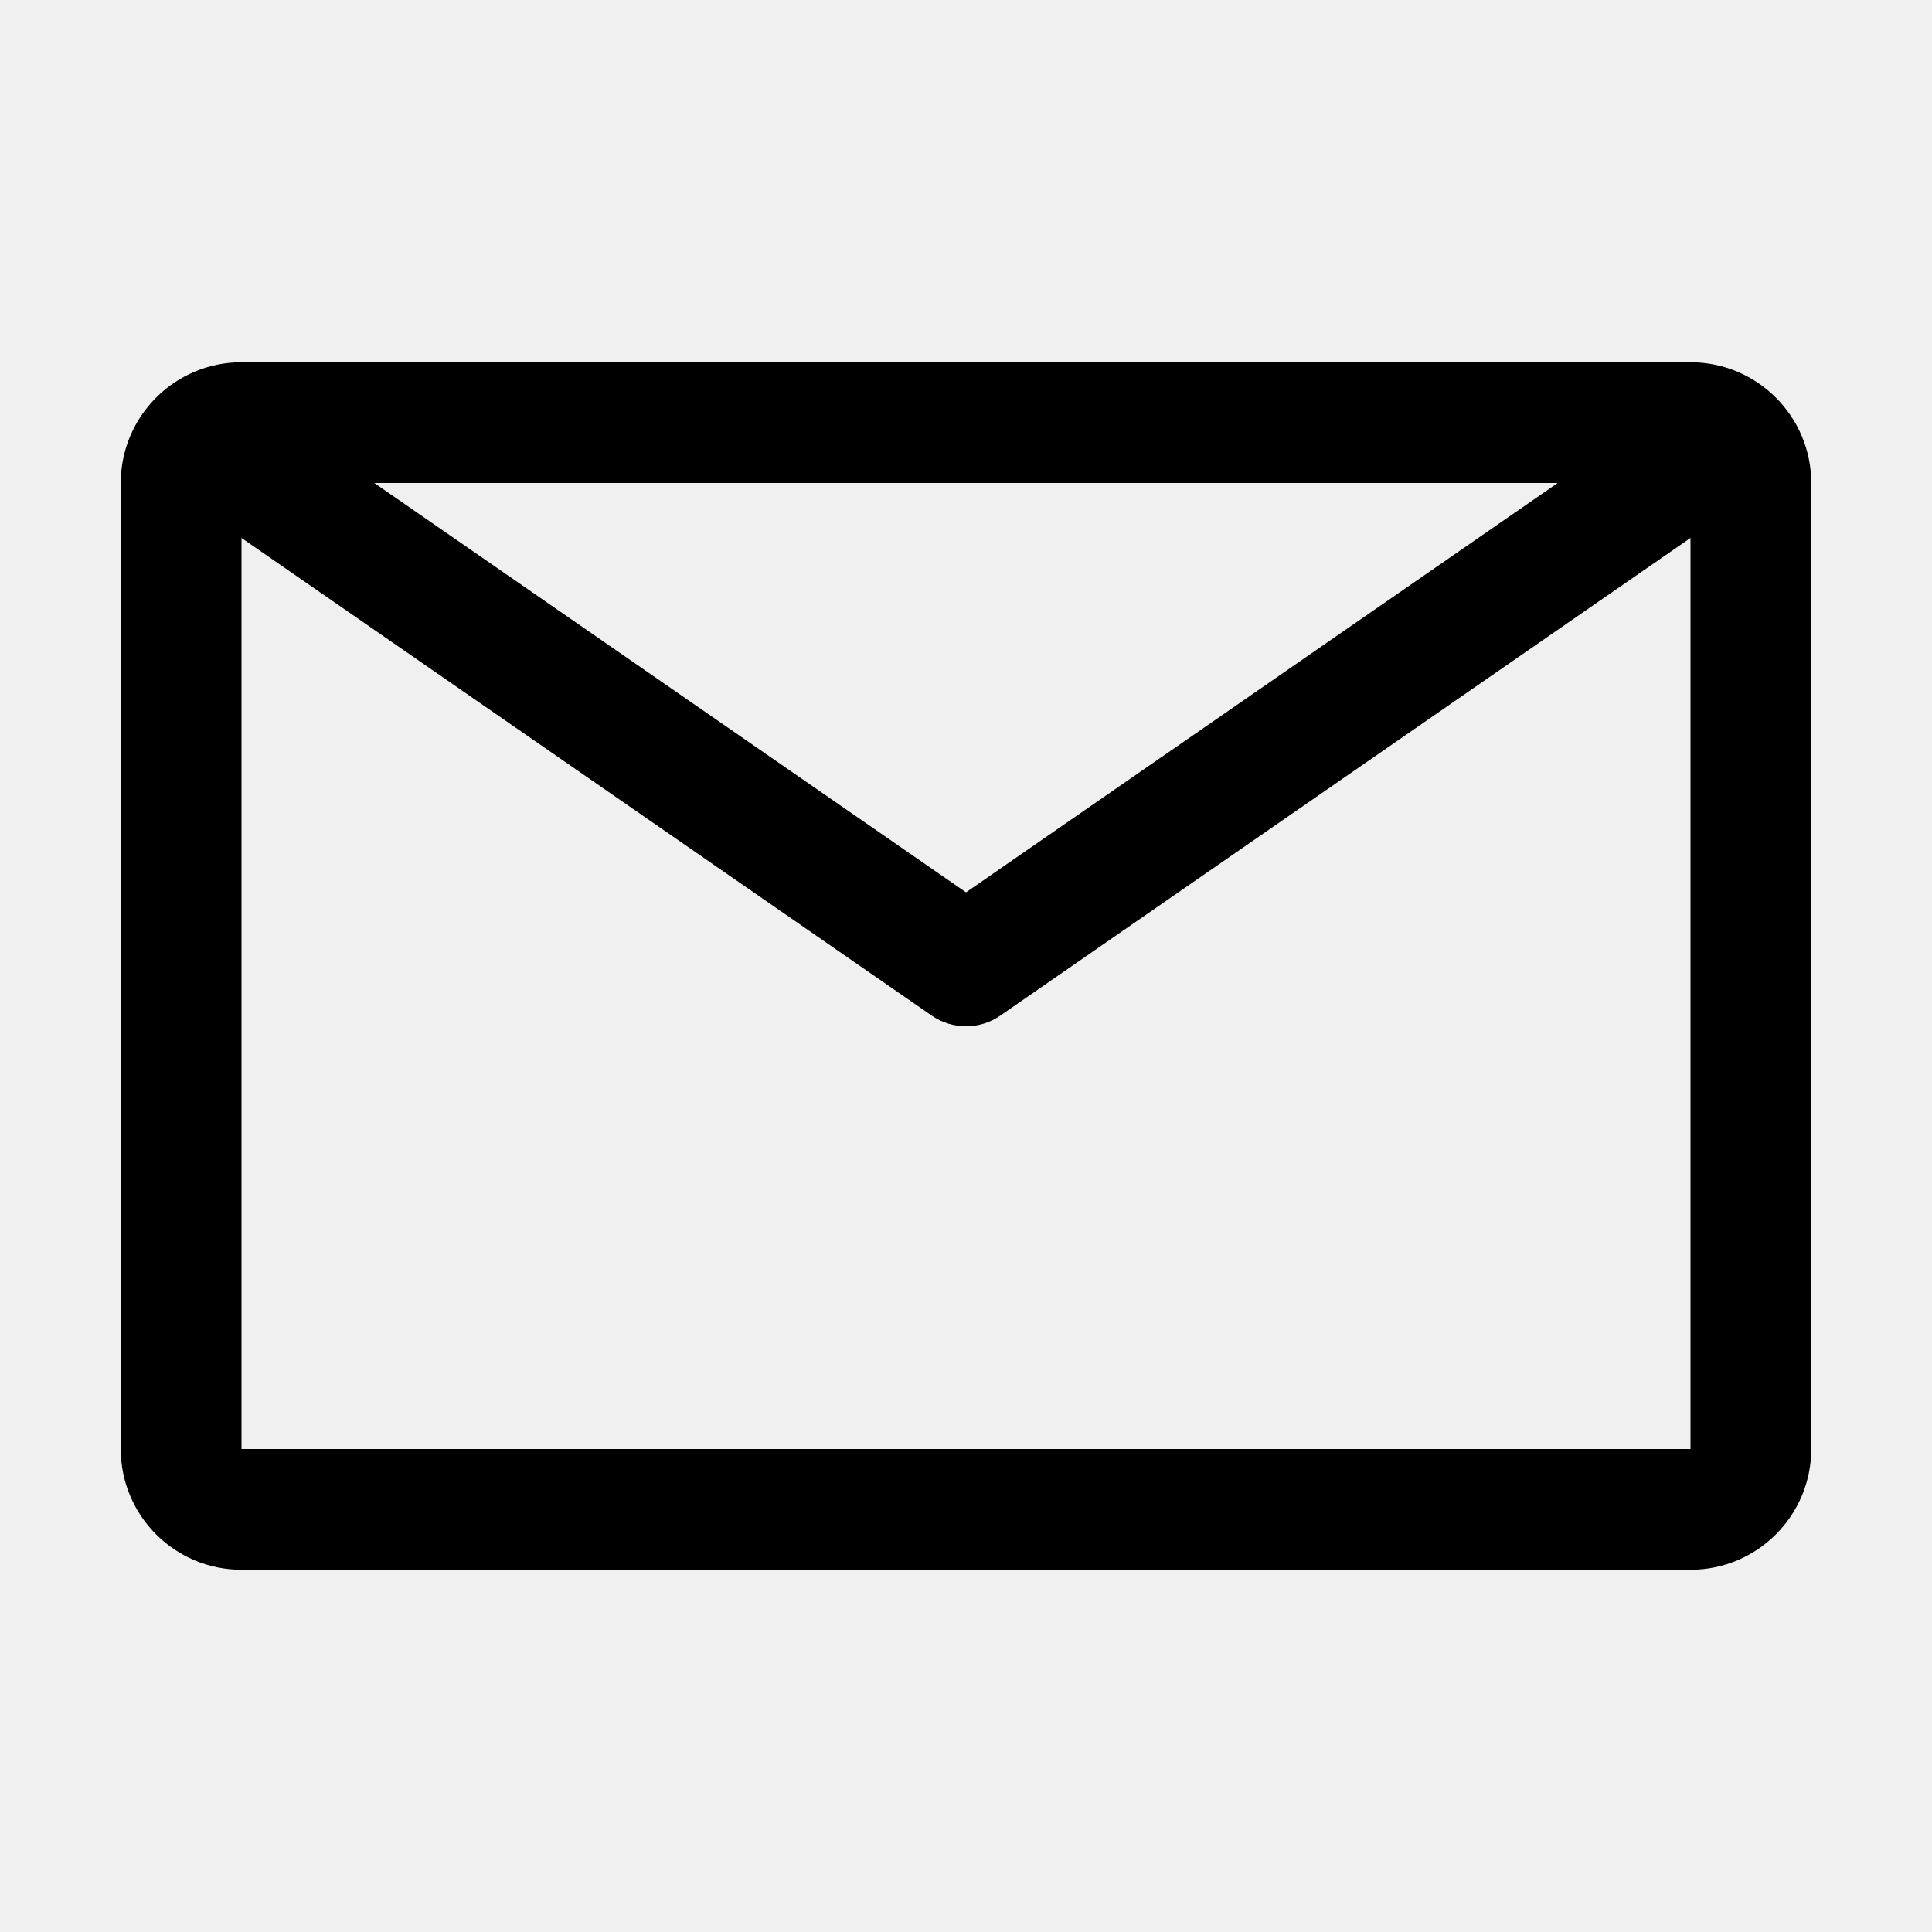
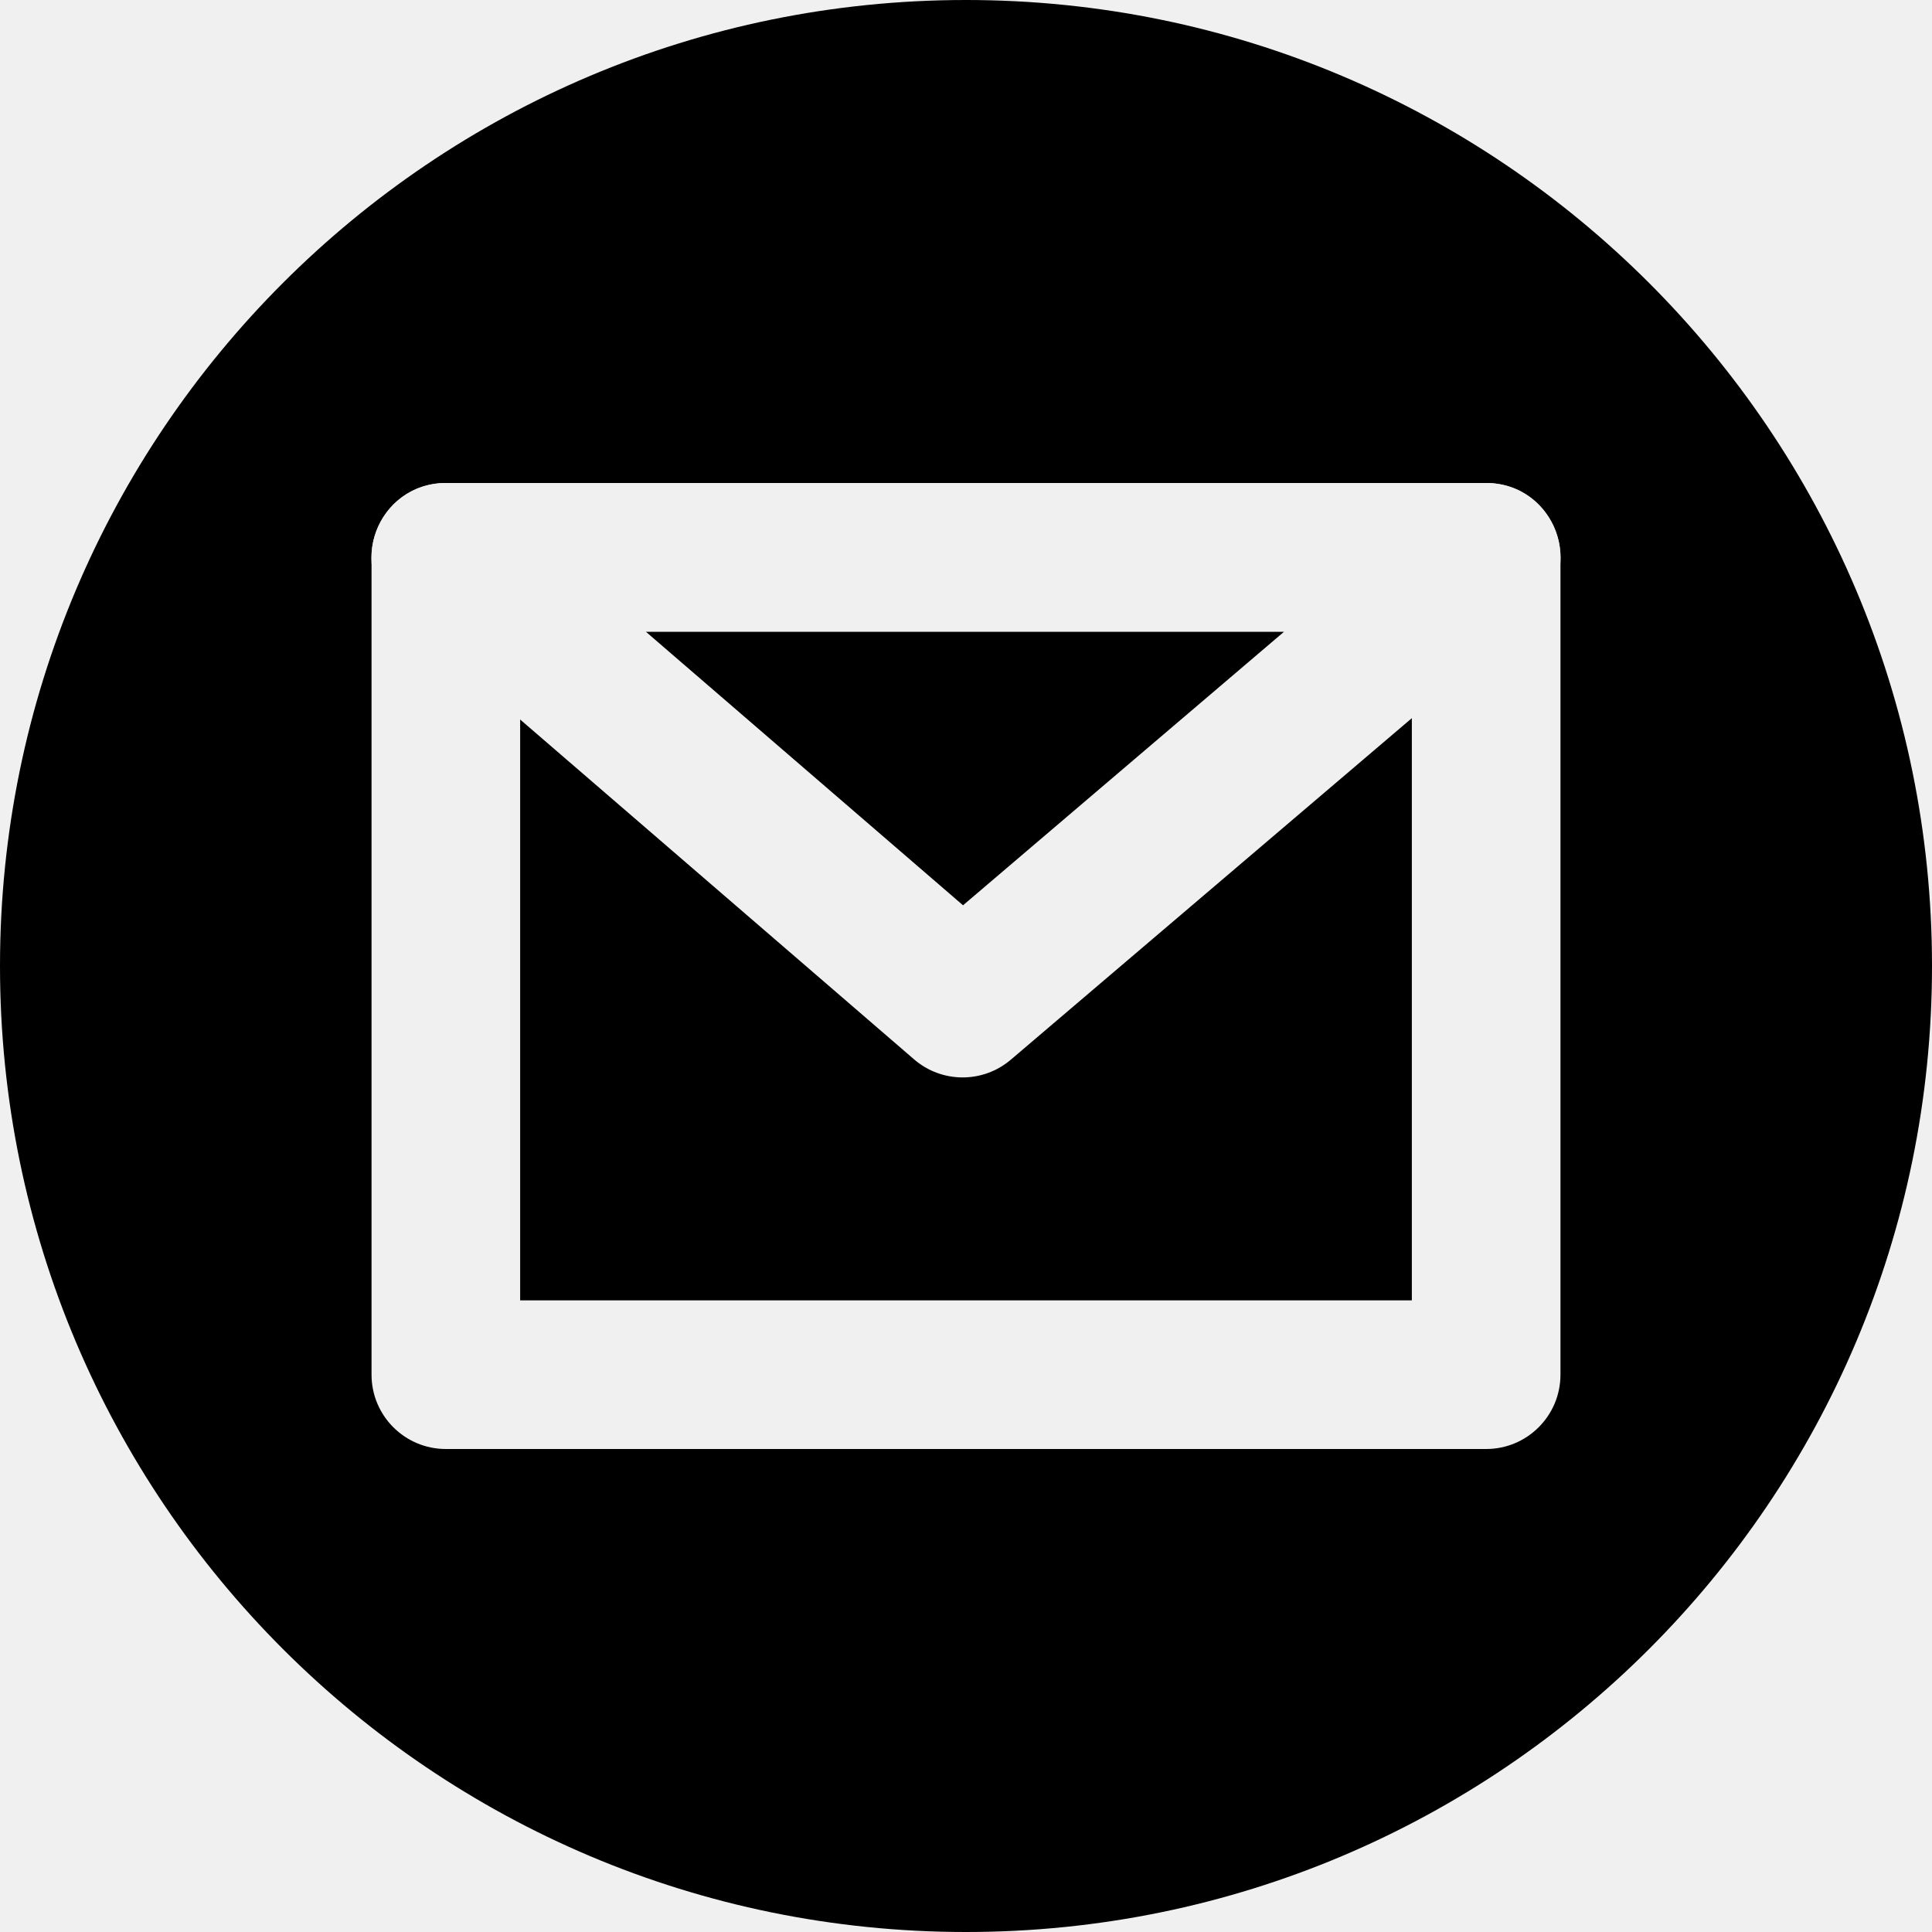
- <svg xmlns="http://www.w3.org/2000/svg" fill="none" aria-hidden="true" class="h-full max-w-full" viewBox="0 0 32 32">
-   <path fill="currentColor" d="M28 6H4a2 2 0 0 0-2 2v16a2 2 0 0 0 2 2h24a2 2 0 0 0 2-2V8a2 2 0 0 0-2-2m-2.2 2L16 14.78 6.2 8zM4 24V8.91l11.43 7.91a1 1 0 0 0 1.14 0L28 8.91V24z" />
+ <svg xmlns="http://www.w3.org/2000/svg" viewBox="0 0 26 26" aria-hidden="true" class="h-full max-w-full">
+   <g fill="none">
+     <defs>
+       <mask id="a">
+         <path fill="#fff" d="M0 0h26v26H0z" />
+         <g fill="#000" fill-rule="evenodd" clip-rule="evenodd">
+           <path d="M20 6.5H6a1 1 0 0 0-1 1v11a1 1 0 0 0 1 1h14a1 1 0 0 0 1-1v-11a1 1 0 0 0-1-1m-13 11v-9h12v9z" />
+           <path d="m20.648 8.261-7.045 6a1 1 0 0 1-1.301-.004l-6.955-6C4.645 7.652 5.073 6.5 6 6.5h14c.93 0 1.356 1.158.648 1.761M8.69 8.5l4.27 3.683L17.282 8.5z" />
+         </g>
+       </mask>
+     </defs>
+     <circle cx="13" cy="13" r="13" fill="currentColor" mask="url(#a)" />
+   </g>
</svg>
